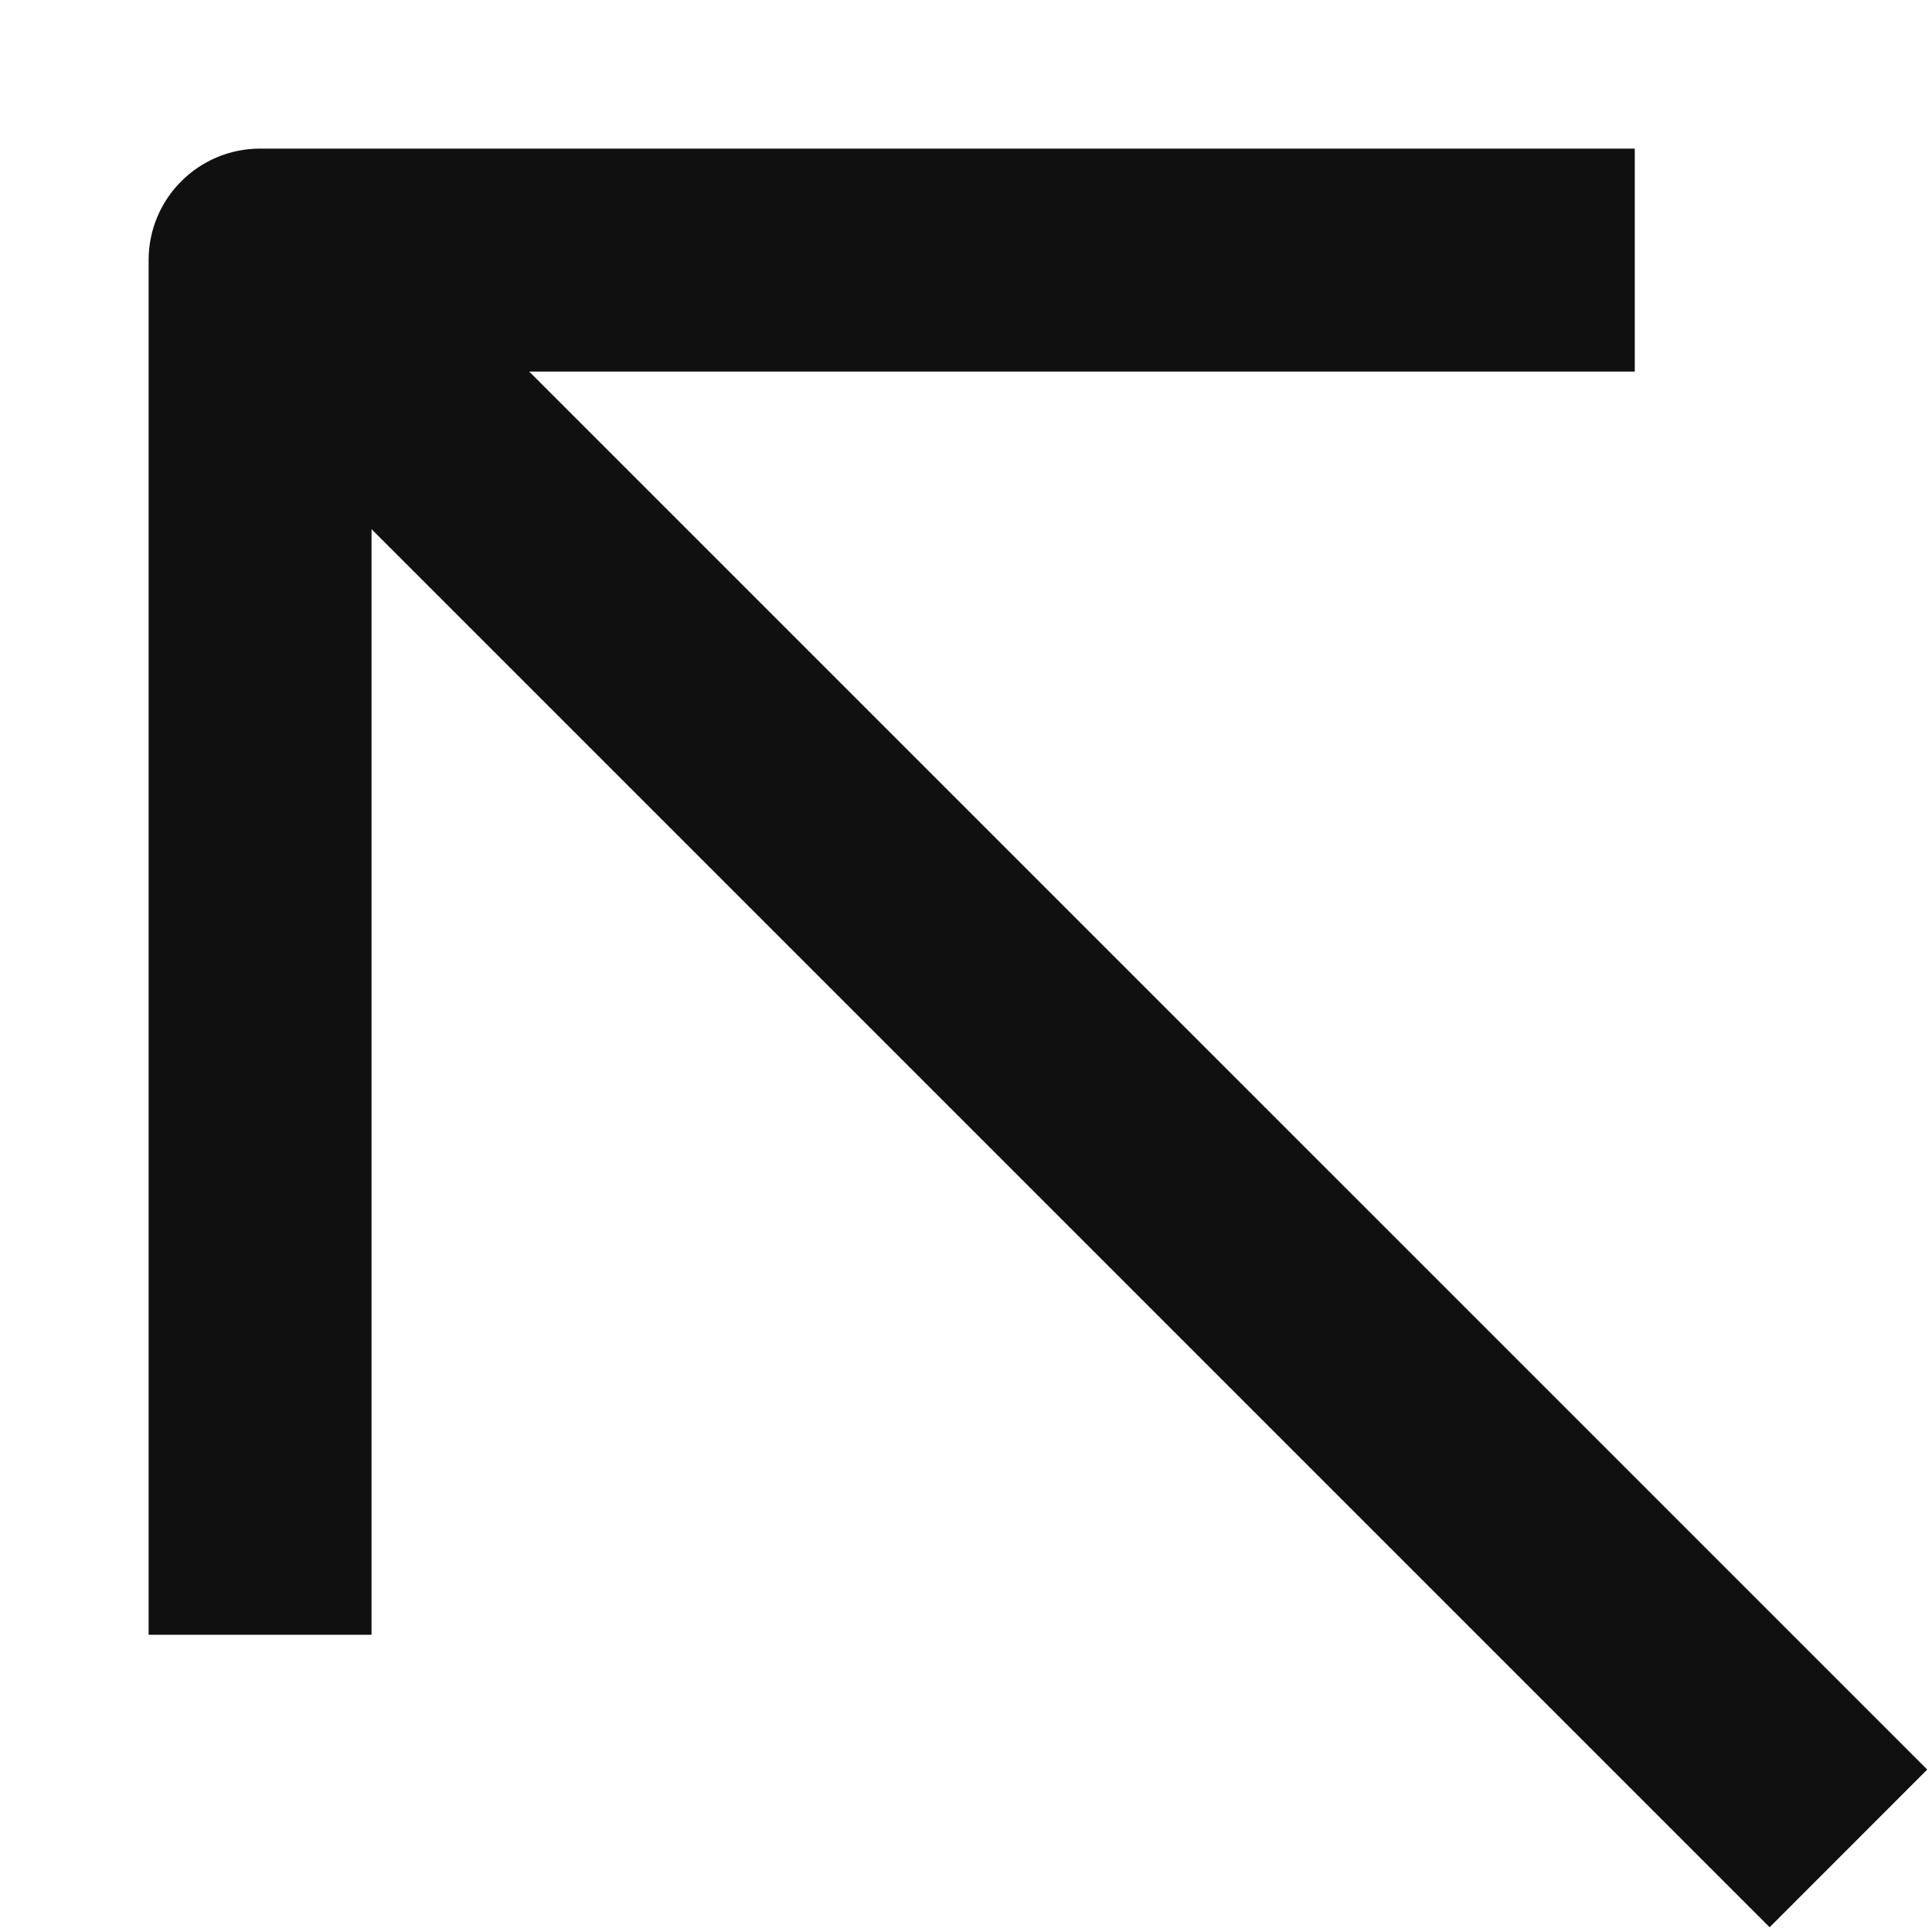
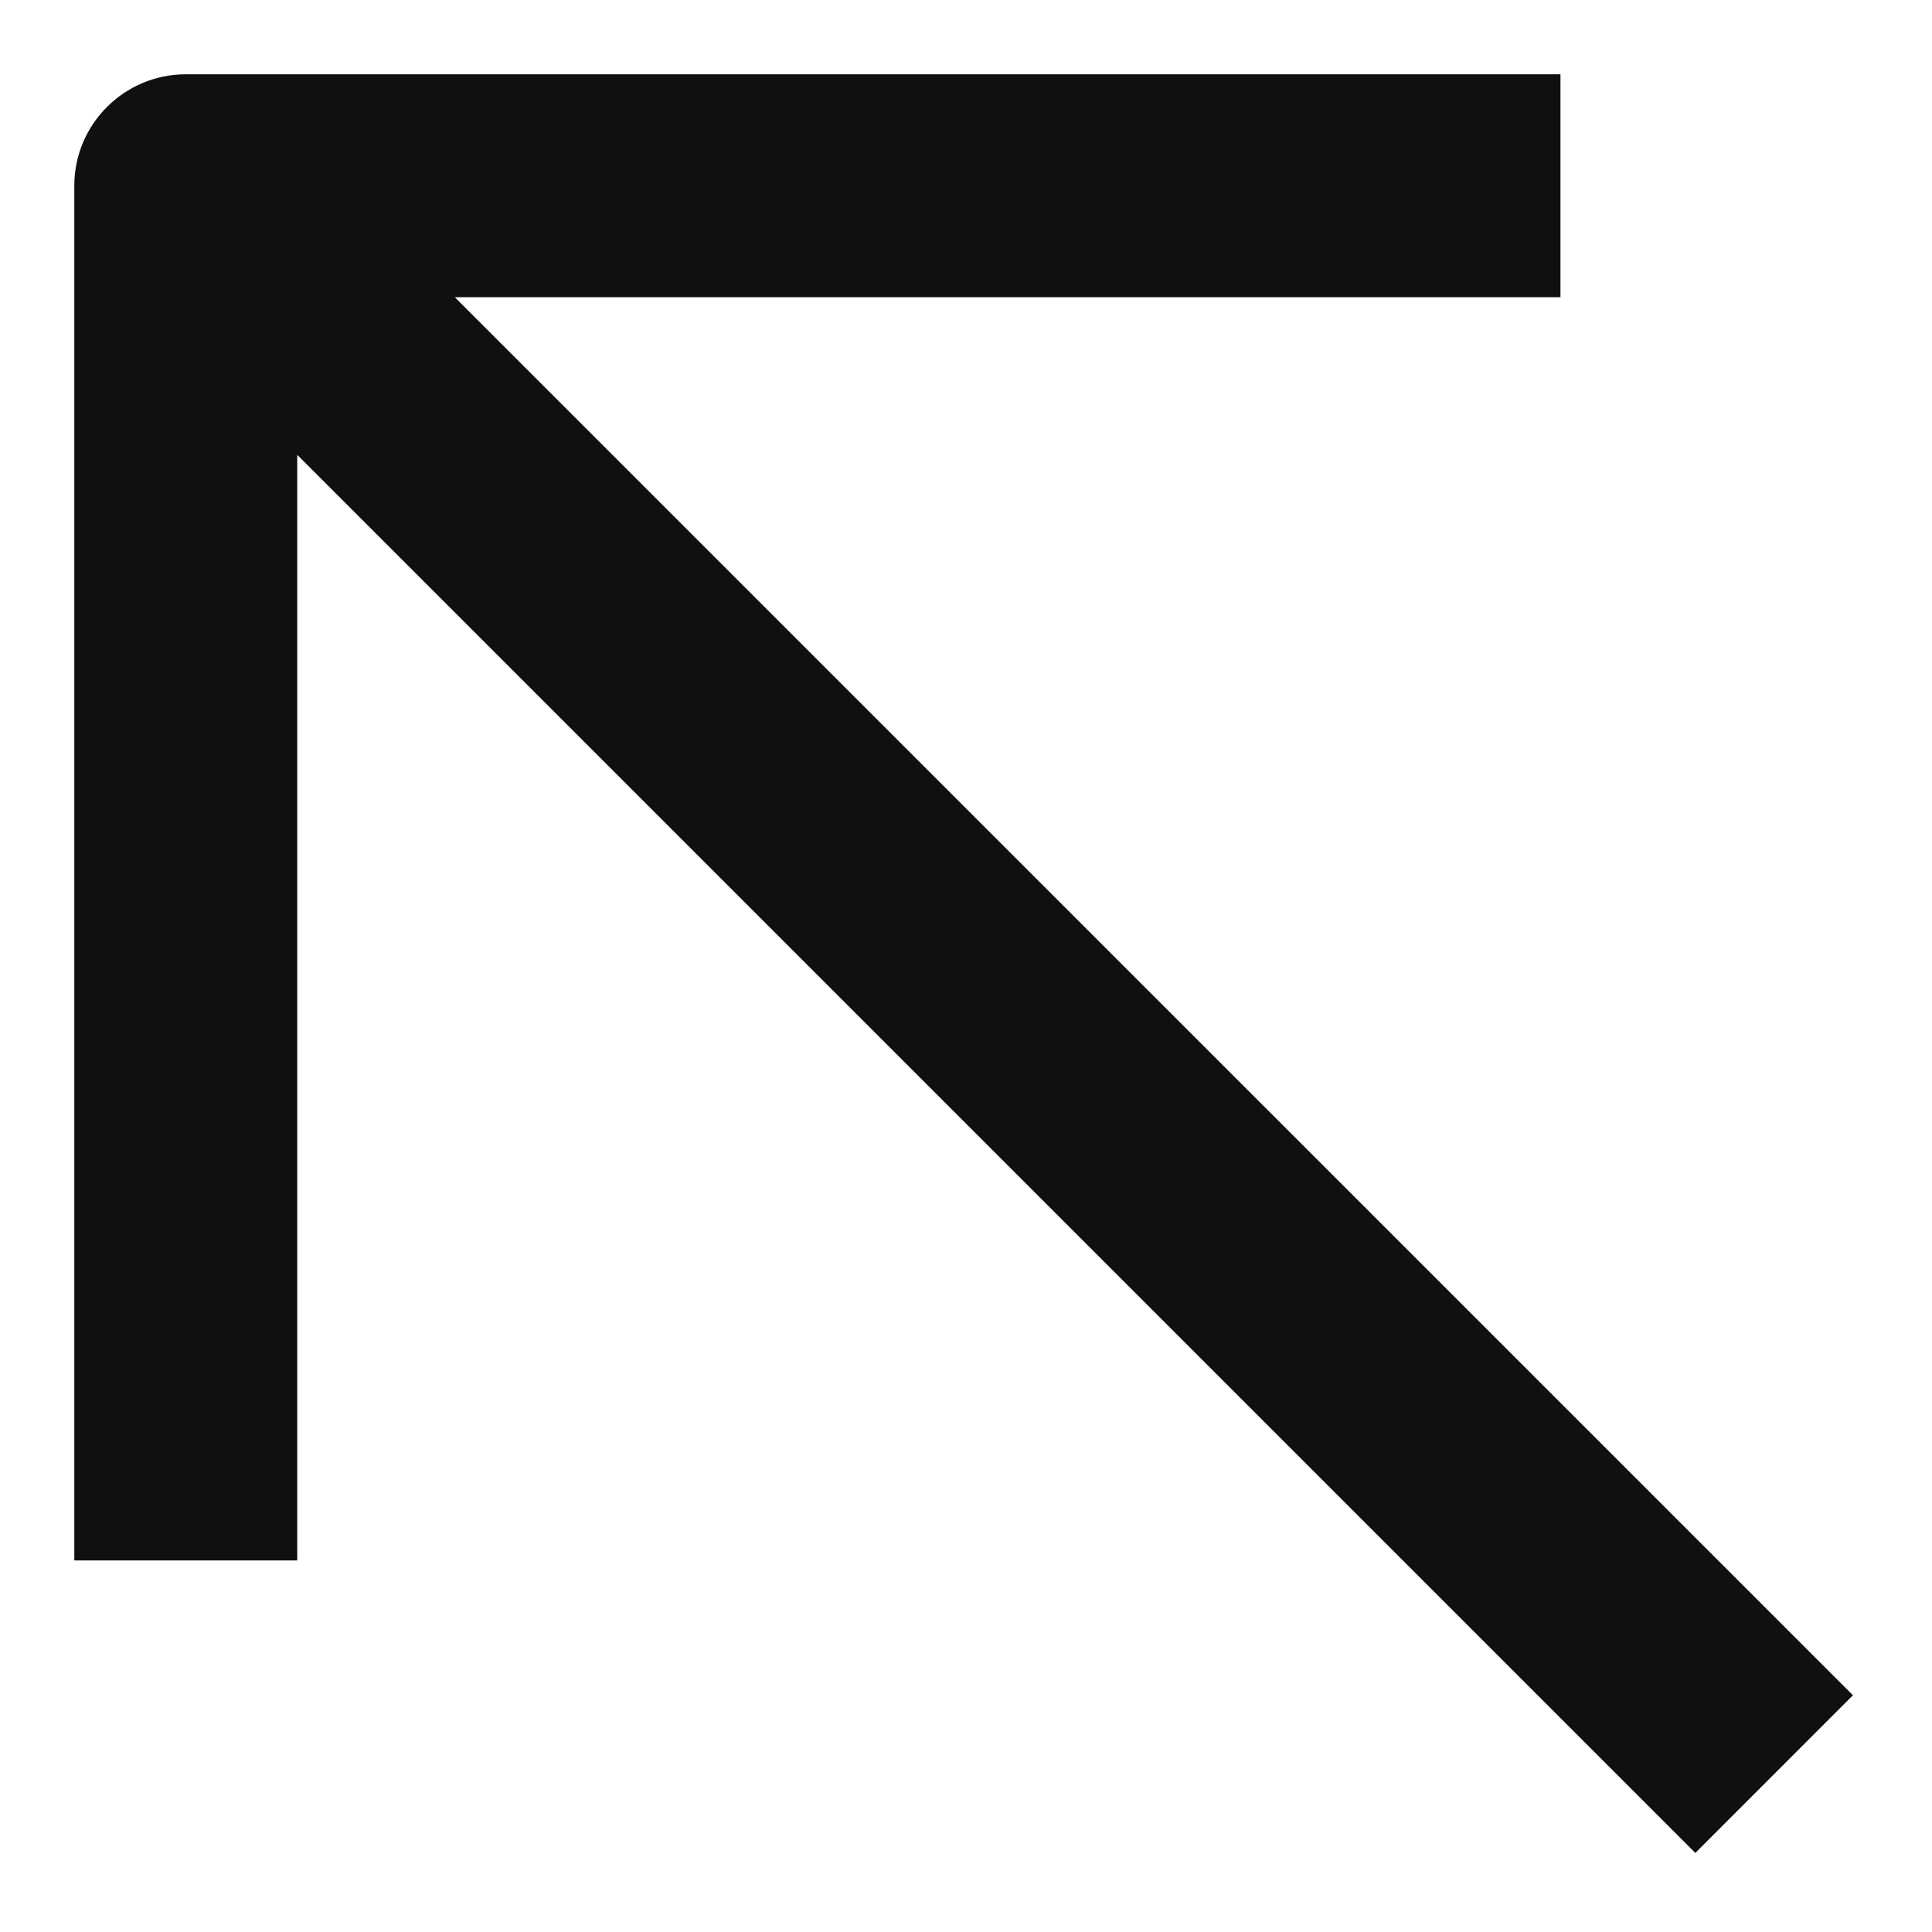
<svg xmlns="http://www.w3.org/2000/svg" width="26" height="26" viewBox="0 0 26 26" fill="none">
-   <path d="M22 5H7.121L25.936 23.814L23.815 25.936L5 7.121V22H2V3.5C2 2.672 2.672 2 3.5 2H22V5Z" fill="#101010" />
+   <path d="M21 4H6.121L24.936 22.814L22.815 24.936L4 6.121V21H1V2.5C1 1.672 1.672 1 2.5 1H21V4Z" fill="#101010" />
</svg>
